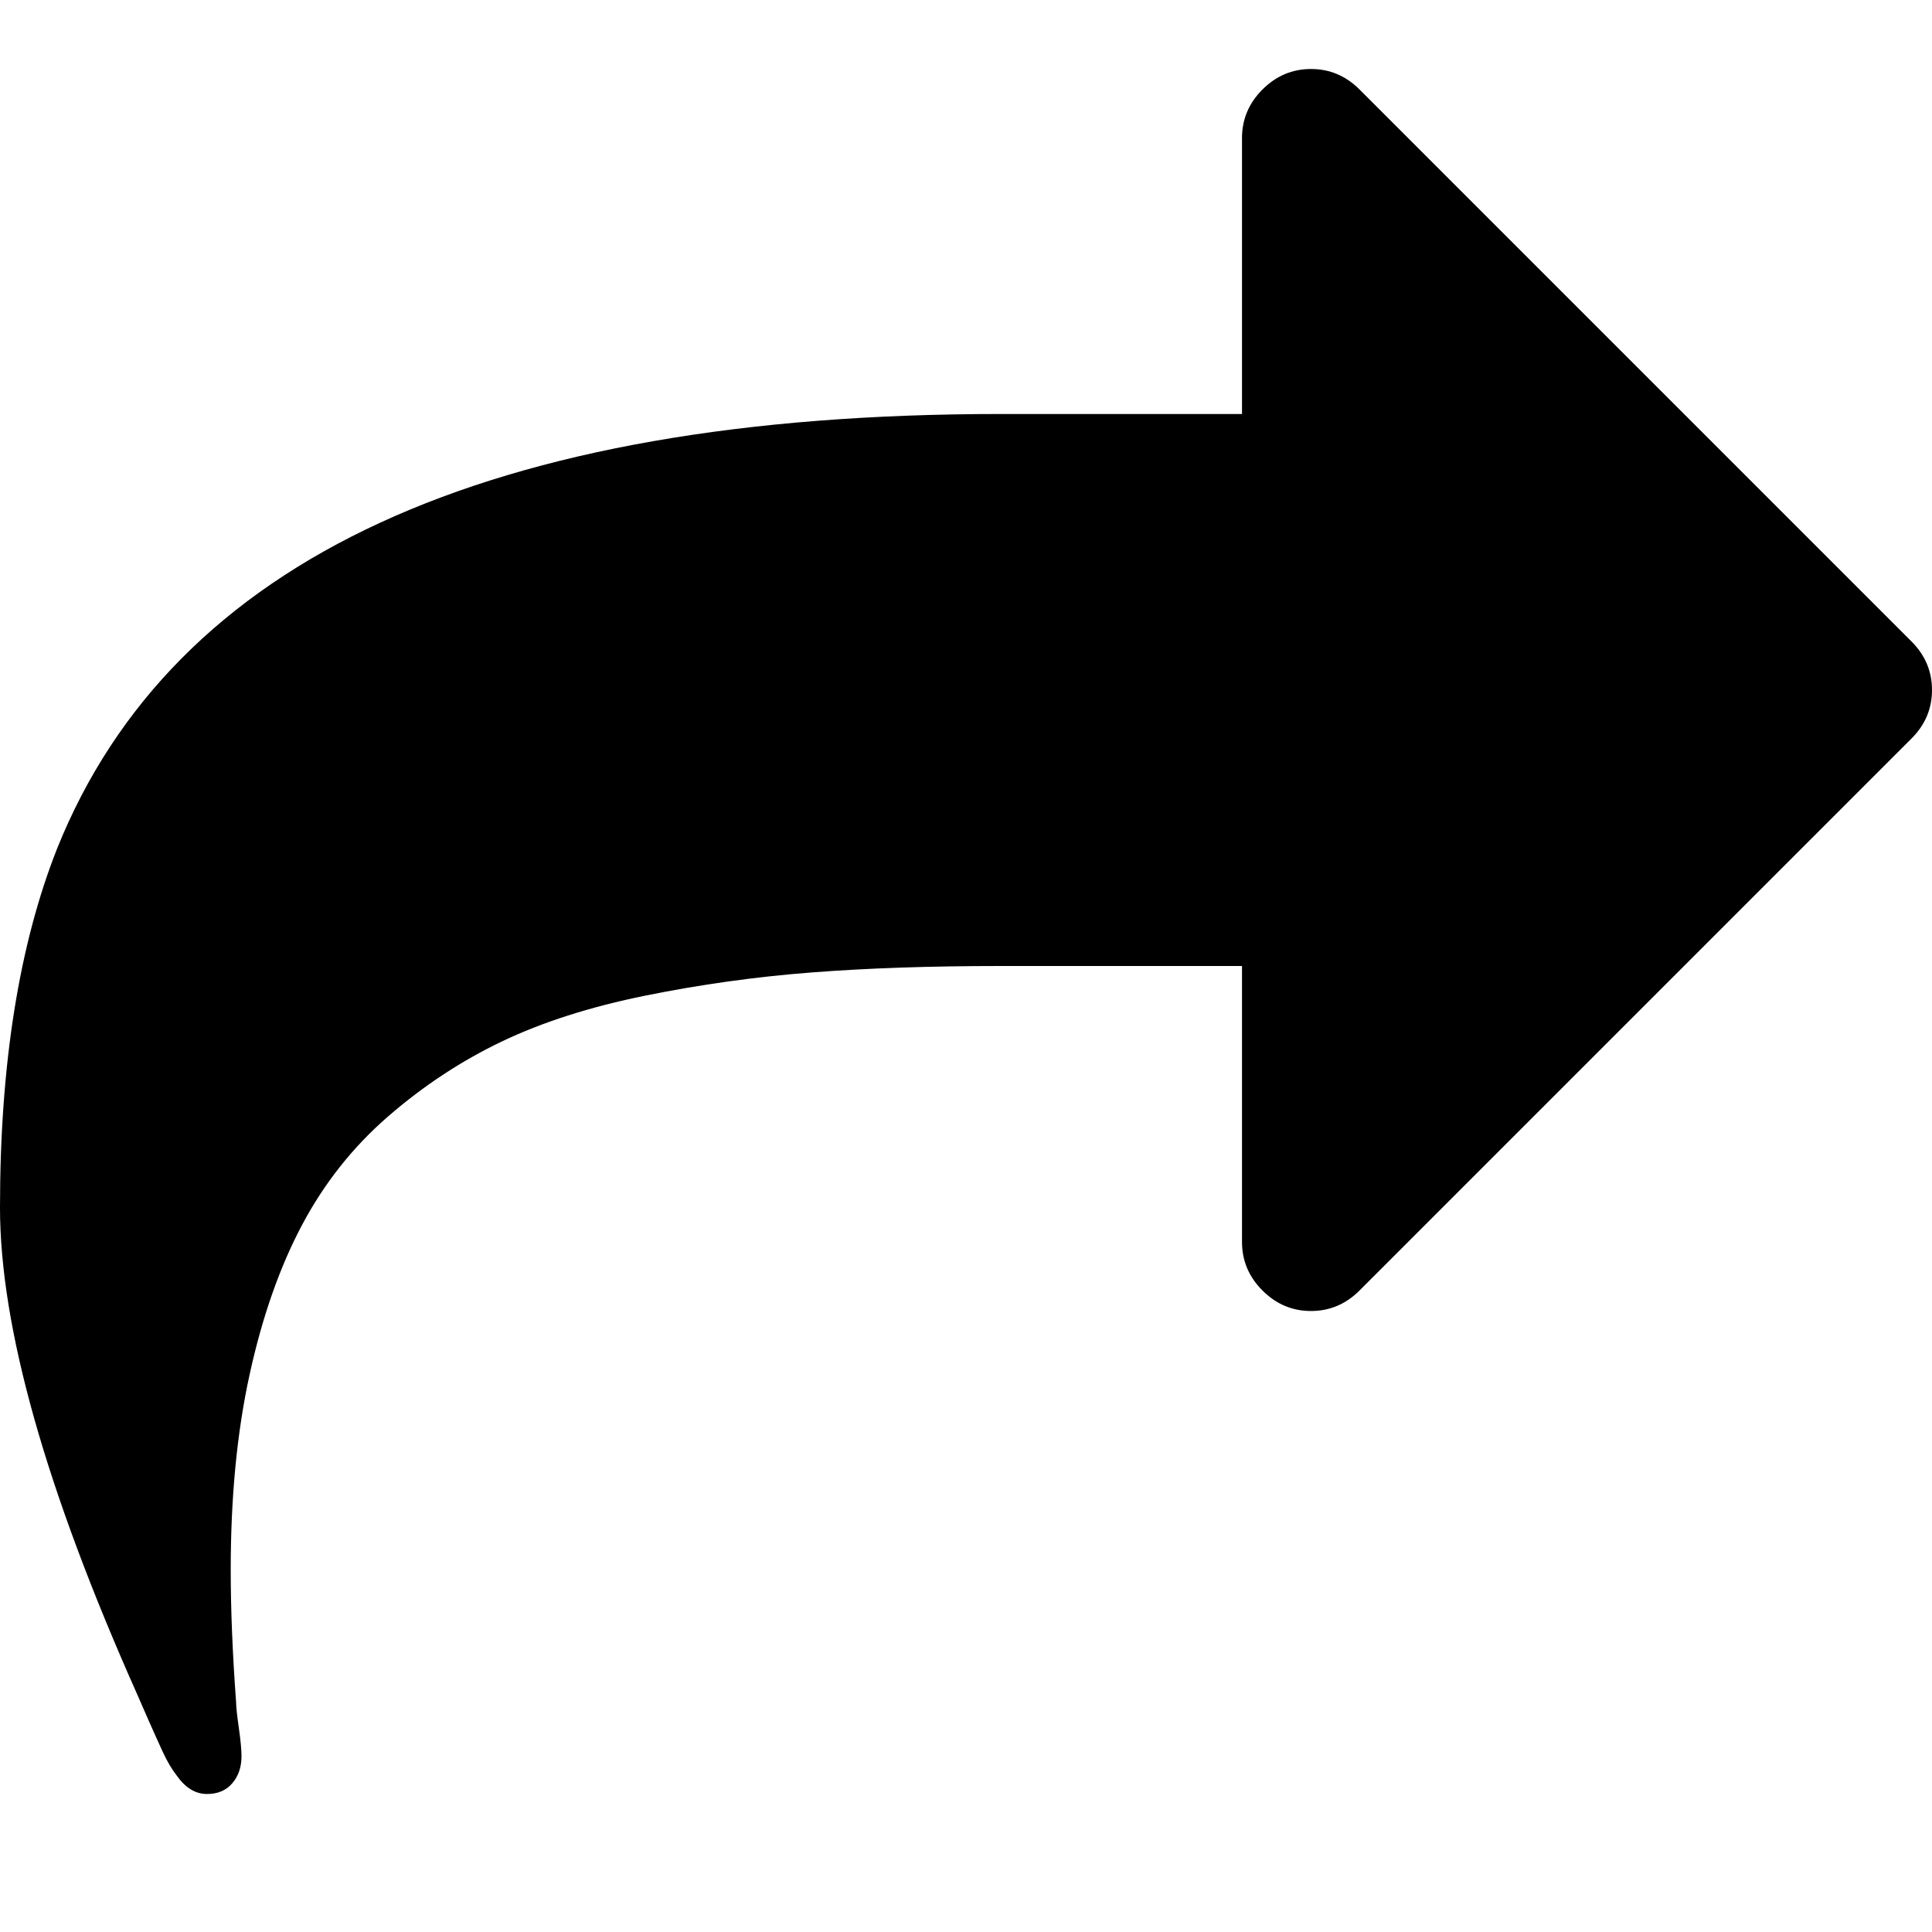
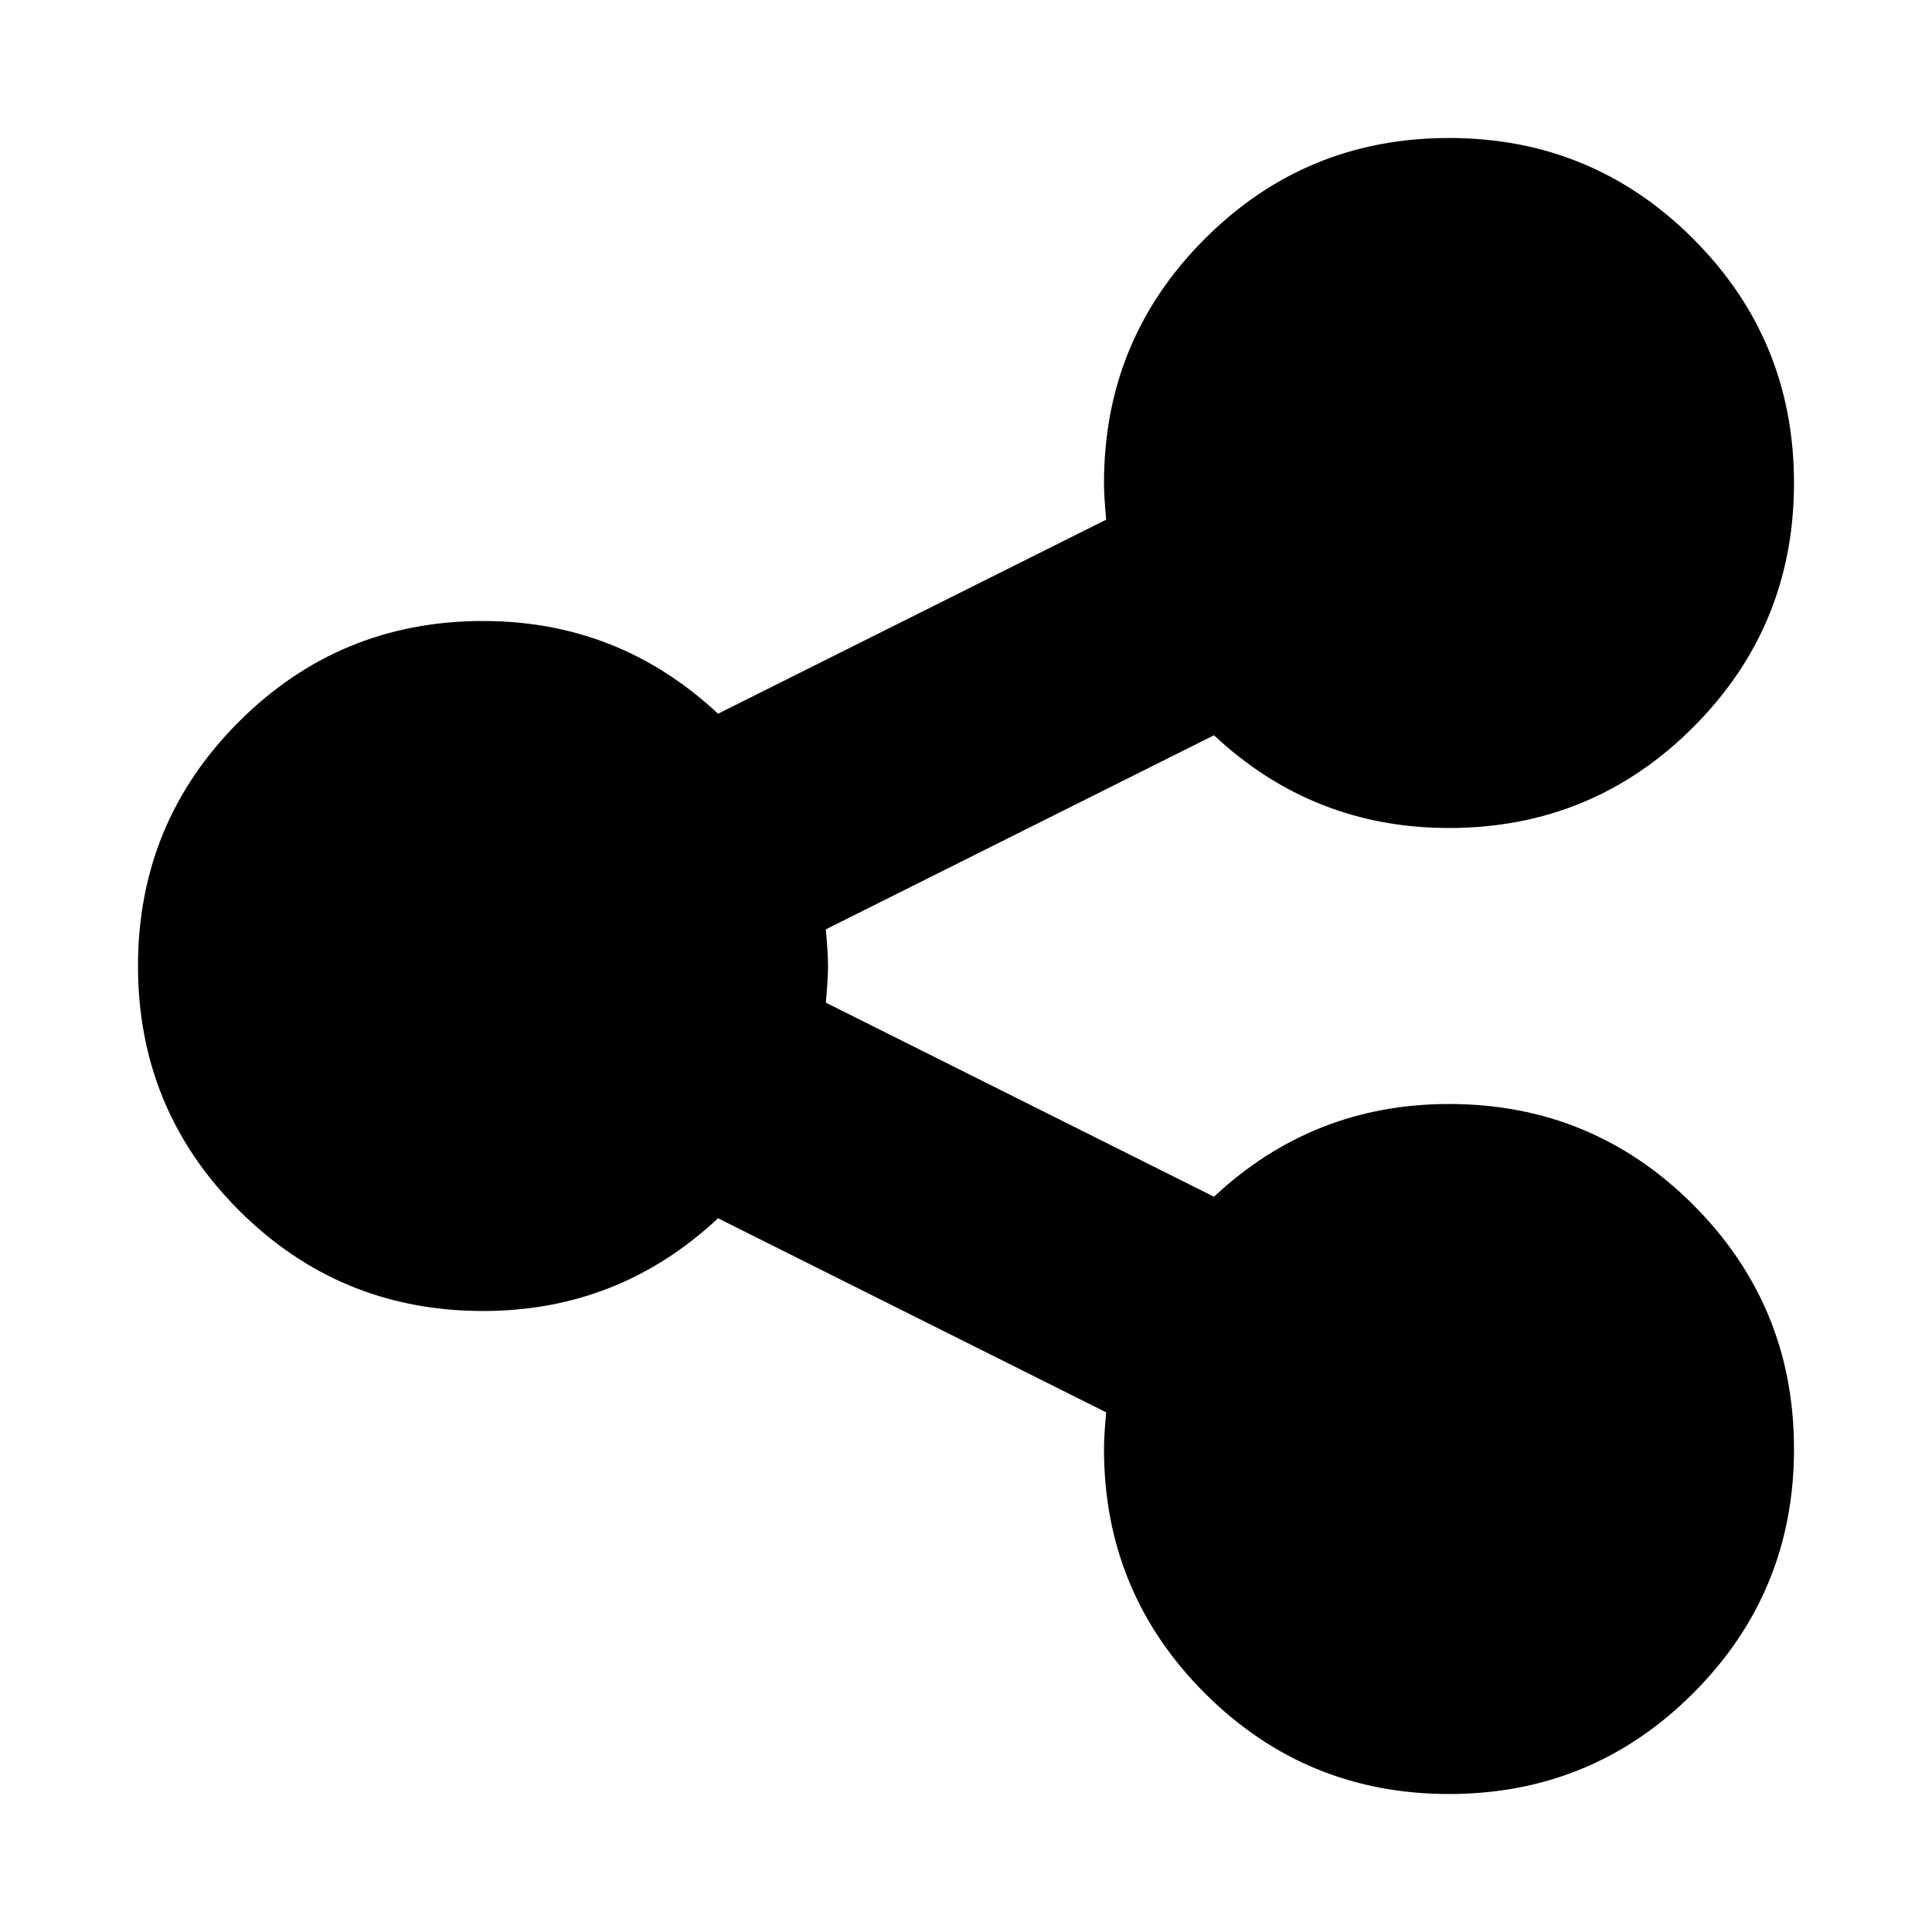
<svg xmlns="http://www.w3.org/2000/svg" width="1792" height="1792" viewBox="0 0 1792 1792">
-   <path d="M1792 640q0 26-19 45l-512 512q-19 19-45 19t-45-19-19-45v-256h-224q-98 0-175.5 6t-154 21.5-133 42.5-105.5 69.5-80 101-48.5 138.5-17.5 181q0 55 5 123 0 6 2.5 23.5t2.5 26.5q0 15-8.5 25t-23.5 10q-16 0-28-17-7-9-13-22t-13.5-30-10.5-24q-127-285-127-451 0-199 53-333 162-403 875-403h224v-256q0-26 19-45t45-19 45 19l512 512q19 19 19 45z" />
+   <path d="M1344 1024q133 0 226.5 93.5t93.5 226.5-93.5 226.5-226.5 93.5-226.5-93.5-93.5-226.5q0-12 2-34l-360-180q-92 86-218 86-133 0-226.5-93.5t-93.5-226.5 93.5-226.5 226.5-93.5q126 0 218 86l360-180q-2-22-2-34 0-133 93.5-226.5t226.5-93.5 226.5 93.5 93.5 226.5-93.5 226.5-226.5 93.5q-126 0-218-86l-360 180q2 22 2 34t-2 34l360 180q92-86 218-86z" />
</svg>
